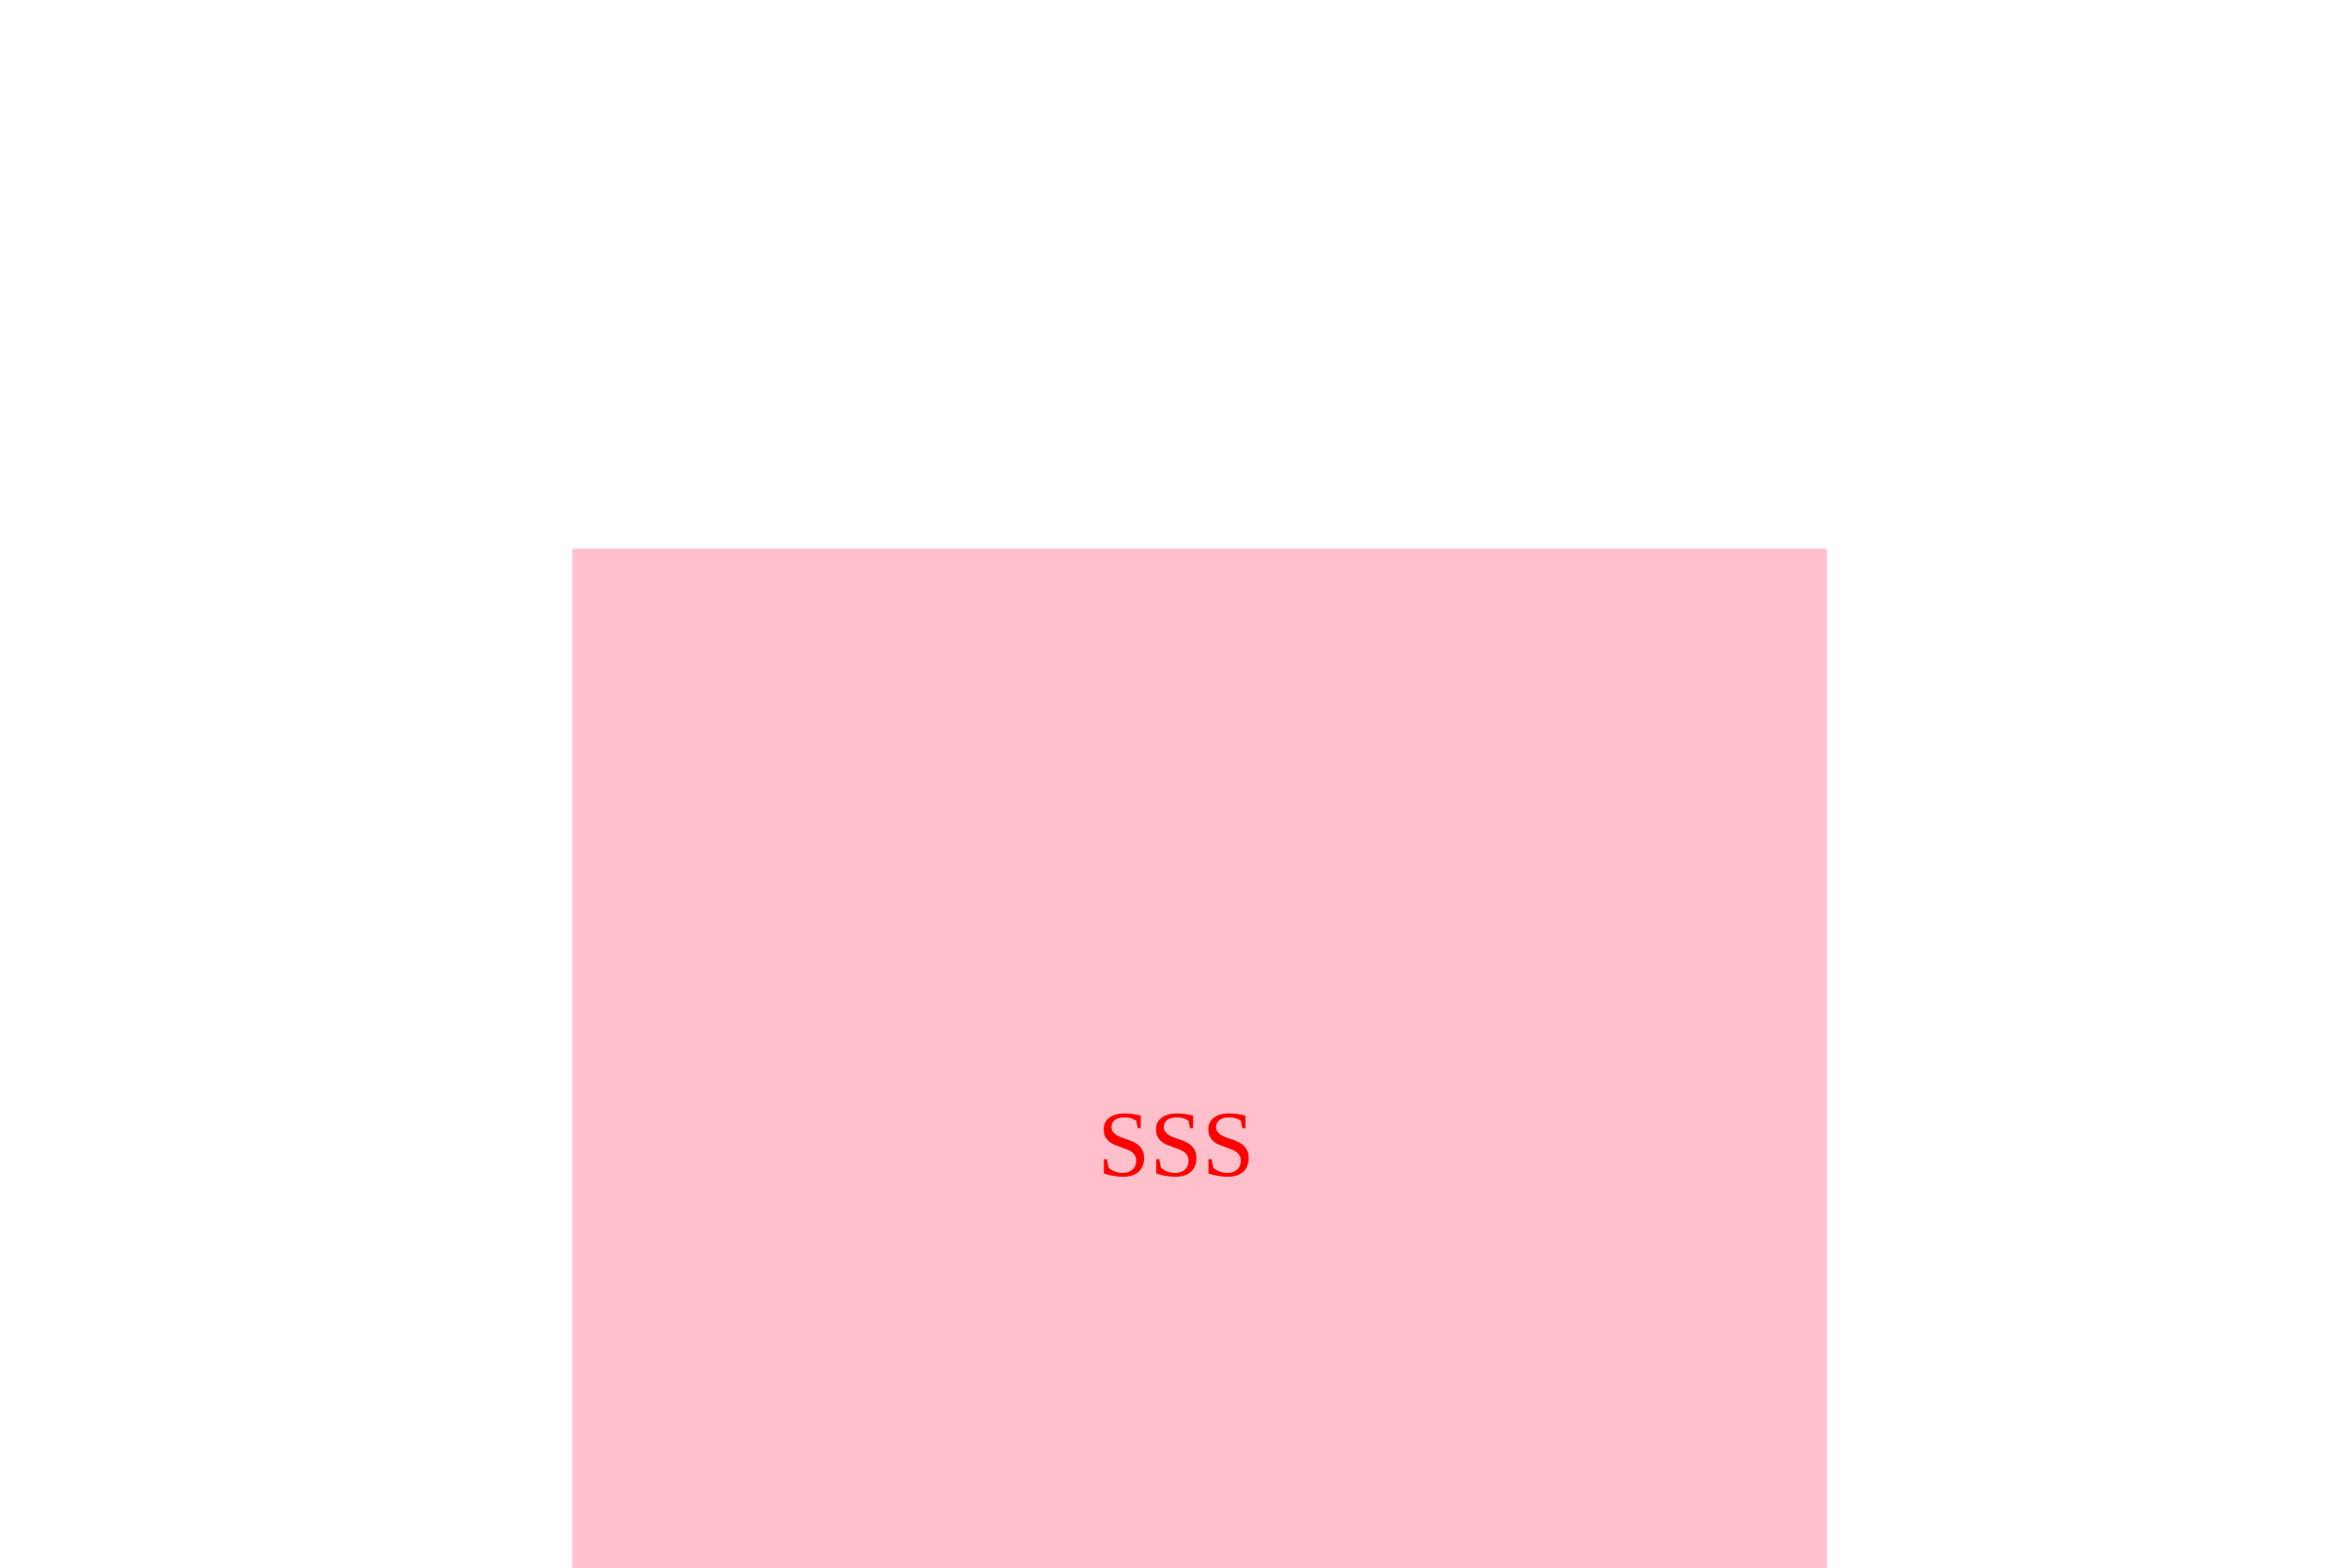
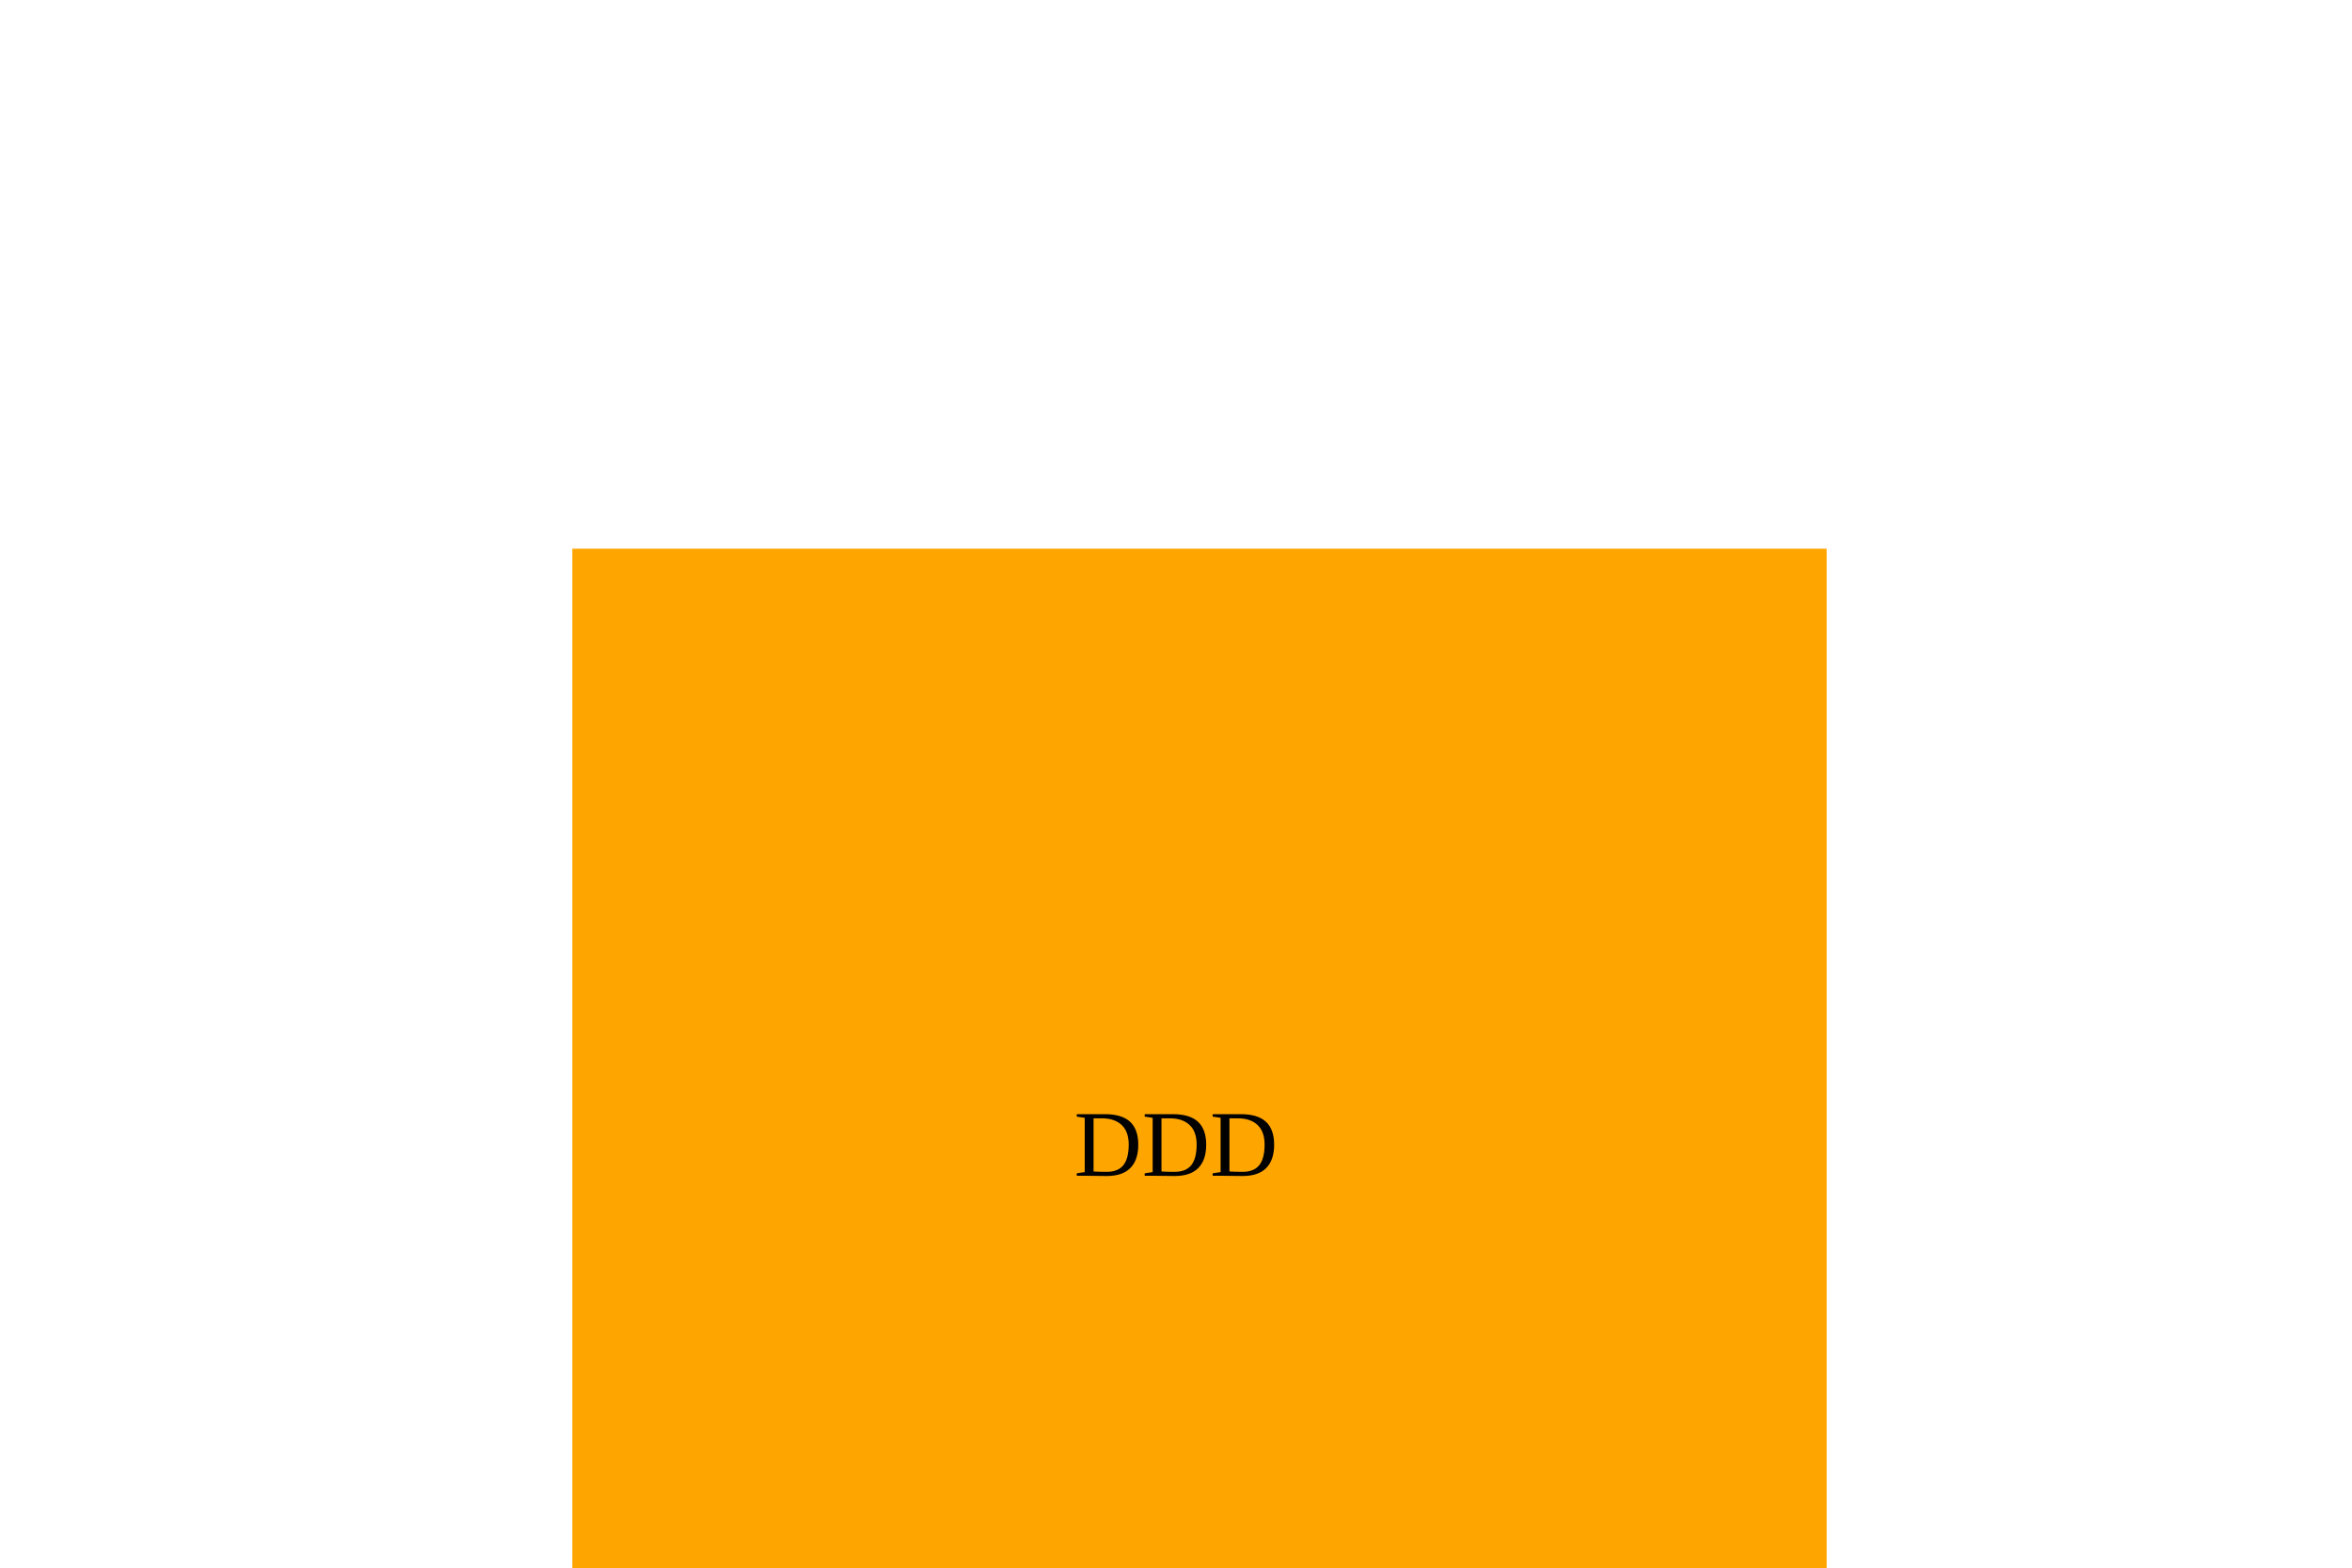
<svg xmlns="http://www.w3.org/2000/svg" width="300" height="200">
  <g>
-     <rect x="73" y="70" width="160" height="160" fill="PINK" />
-     <text x="150" y="150" text-anchor="middle" fill="RED"> SSS</text>
+     <rect x="73" y="70" width="160" height="160" fill="ORANGE" />
+     <text x="150" y="150" text-anchor="middle" fill="BLACK"> DDD</text>
  </g>
</svg>
